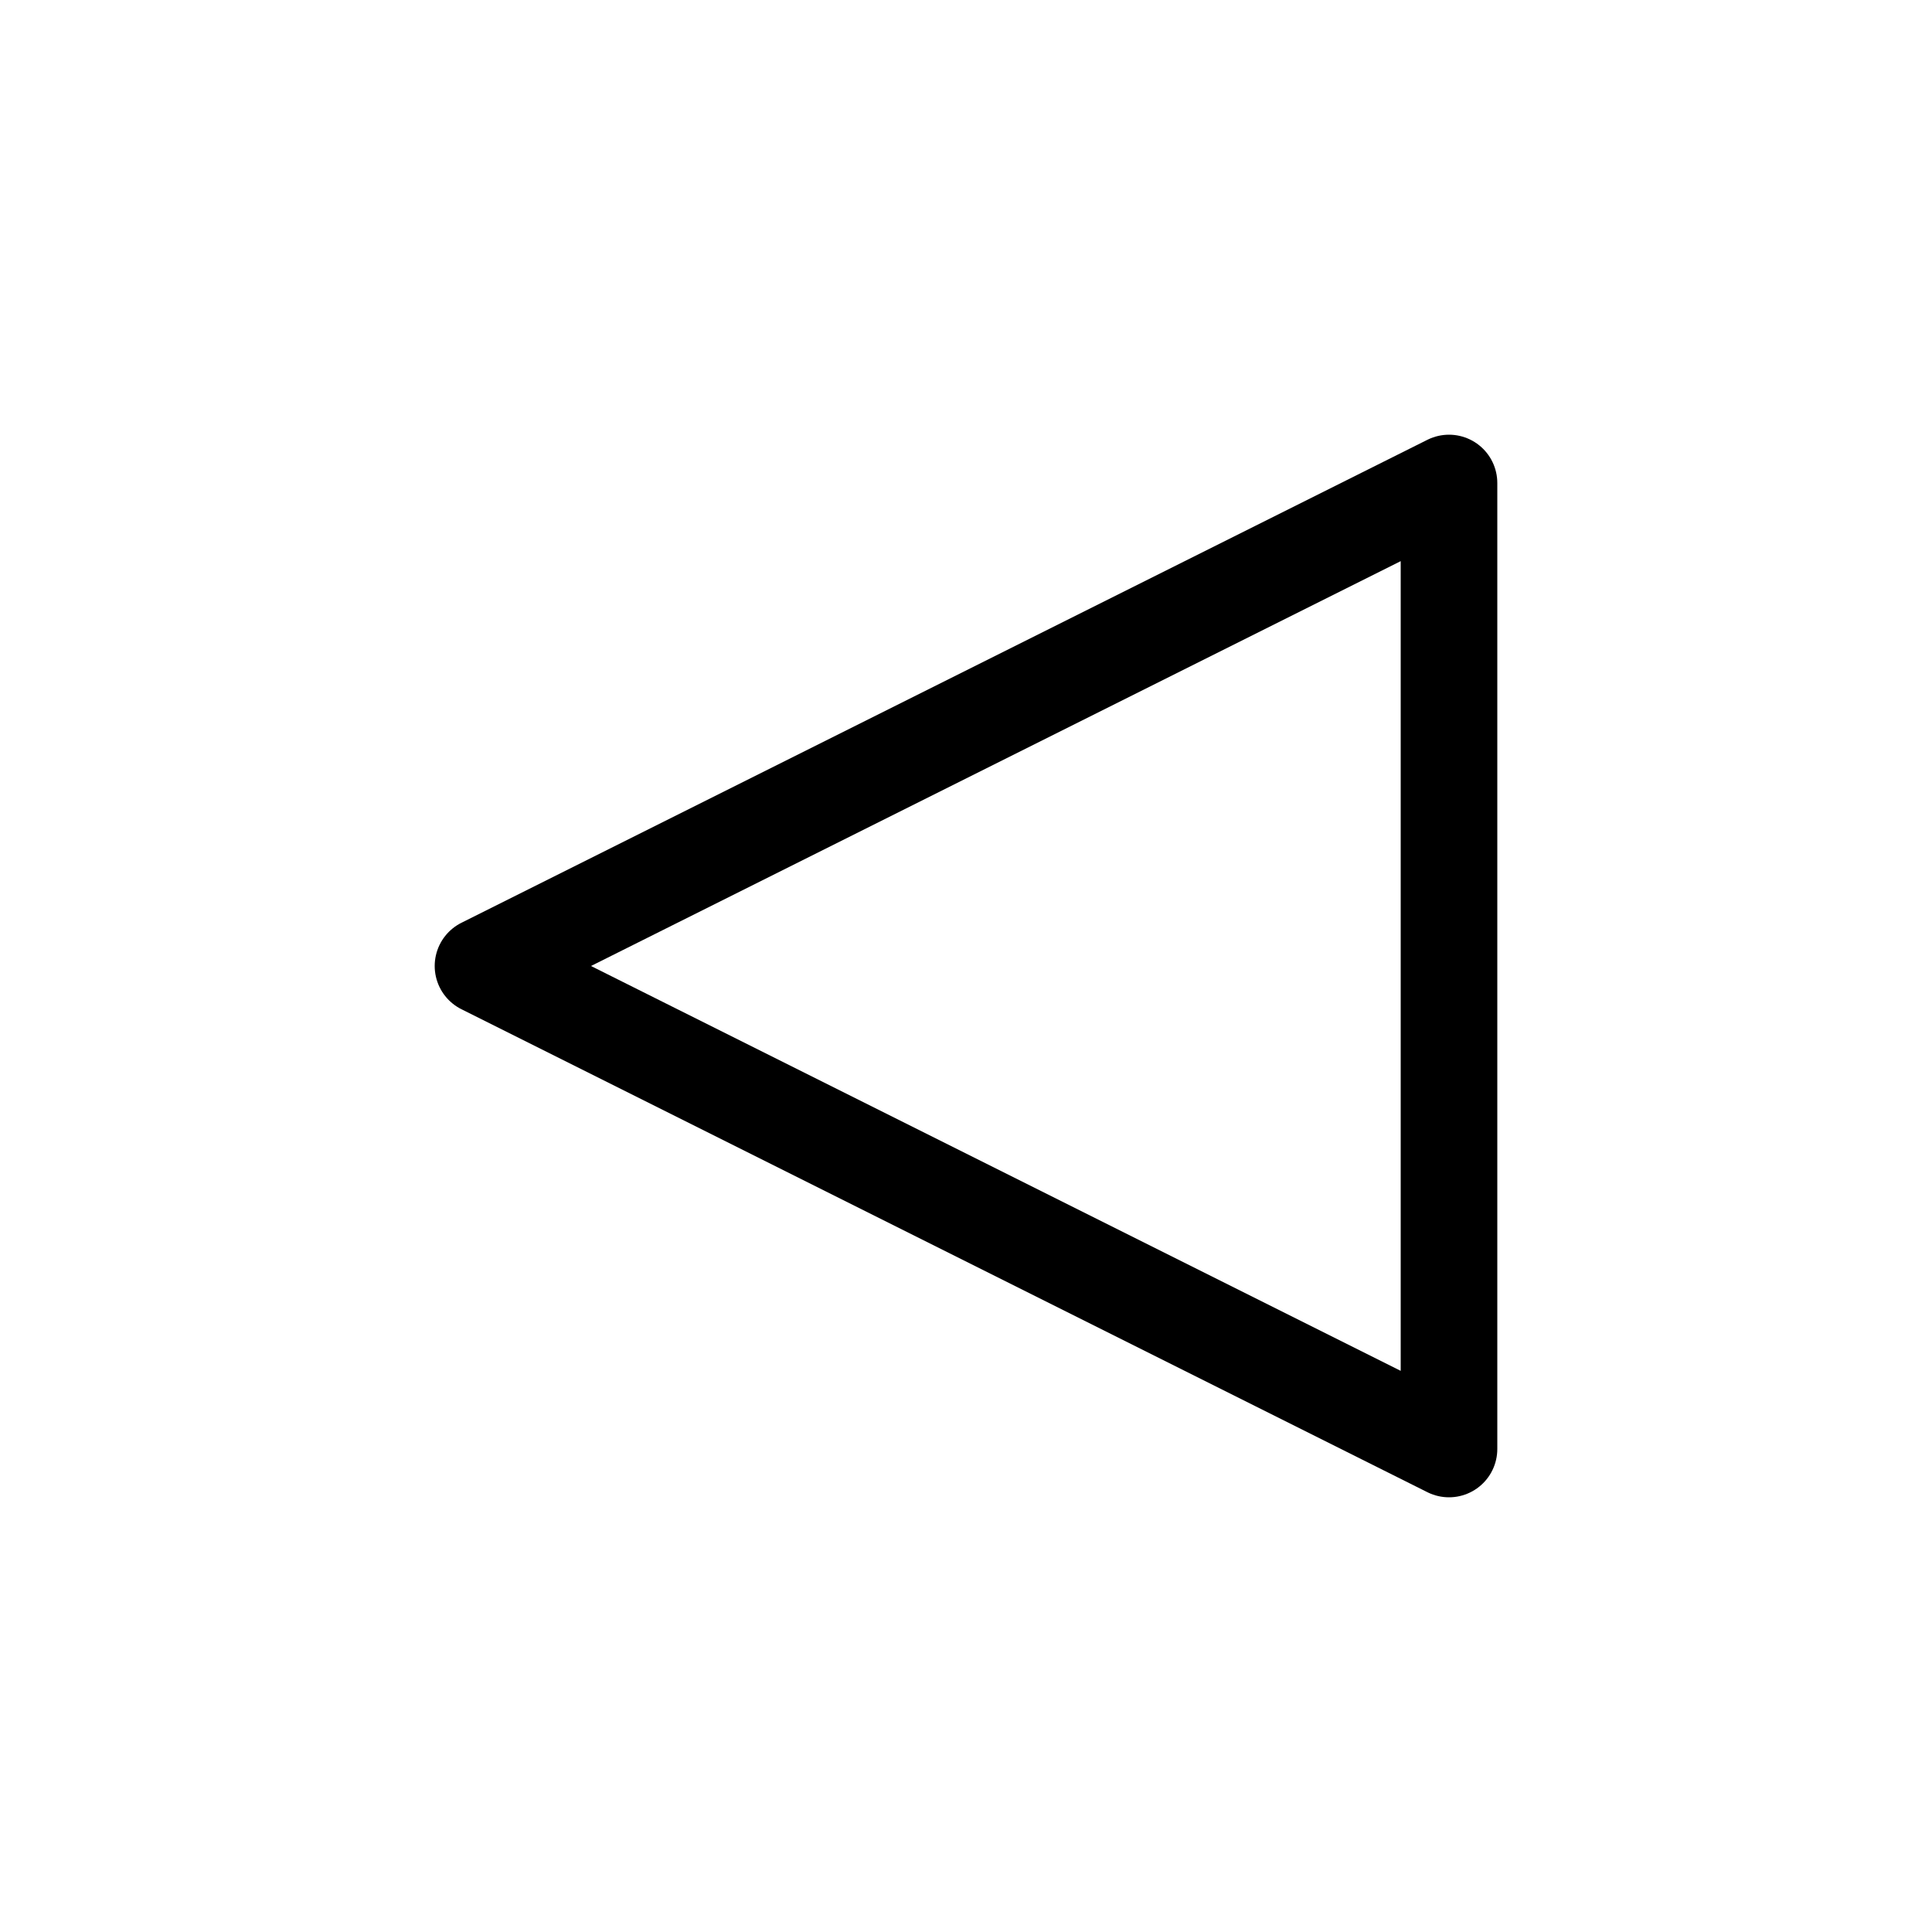
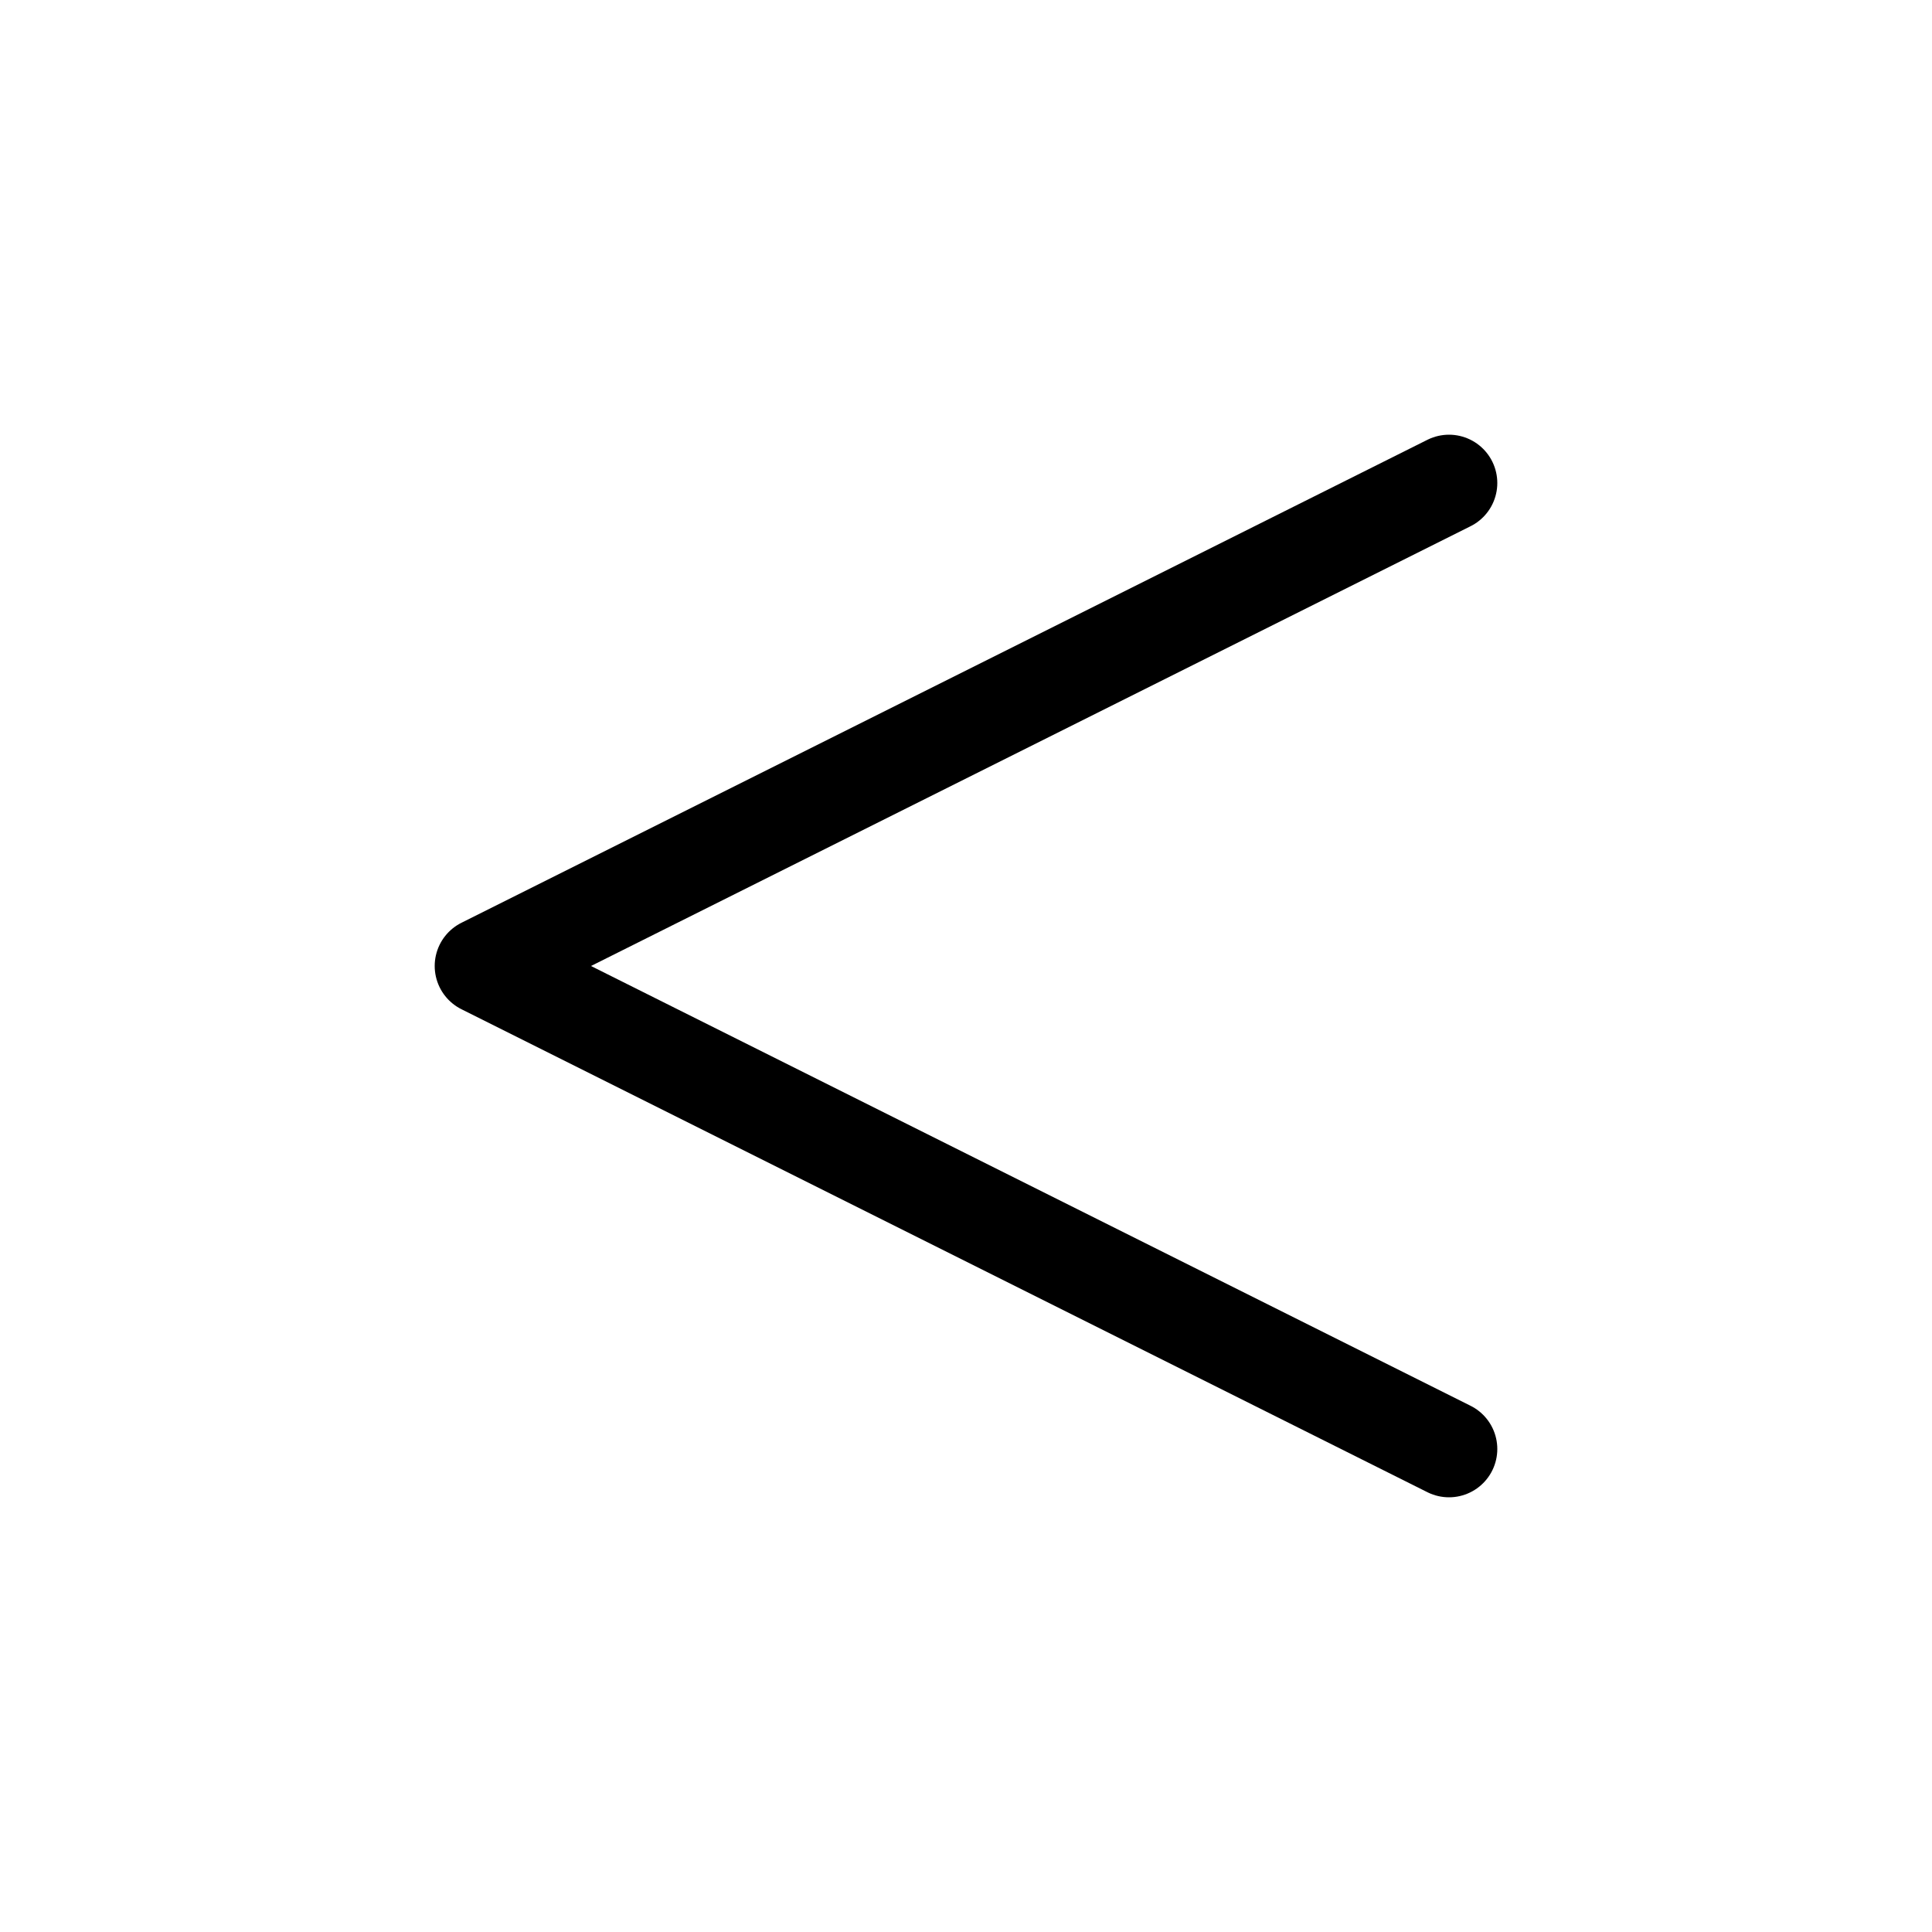
<svg xmlns="http://www.w3.org/2000/svg" viewBox="0 0 100 100" width="100" height="100" fill="transparent" stroke="currentColor" stroke-width="5" stroke-linecap="round" stroke-linejoin="round">
-   <path d="         M75 25         L25 50         L75 75 Z         " />
+   <path d="         M75 25         L25 50         L75 75         " />
</svg>
